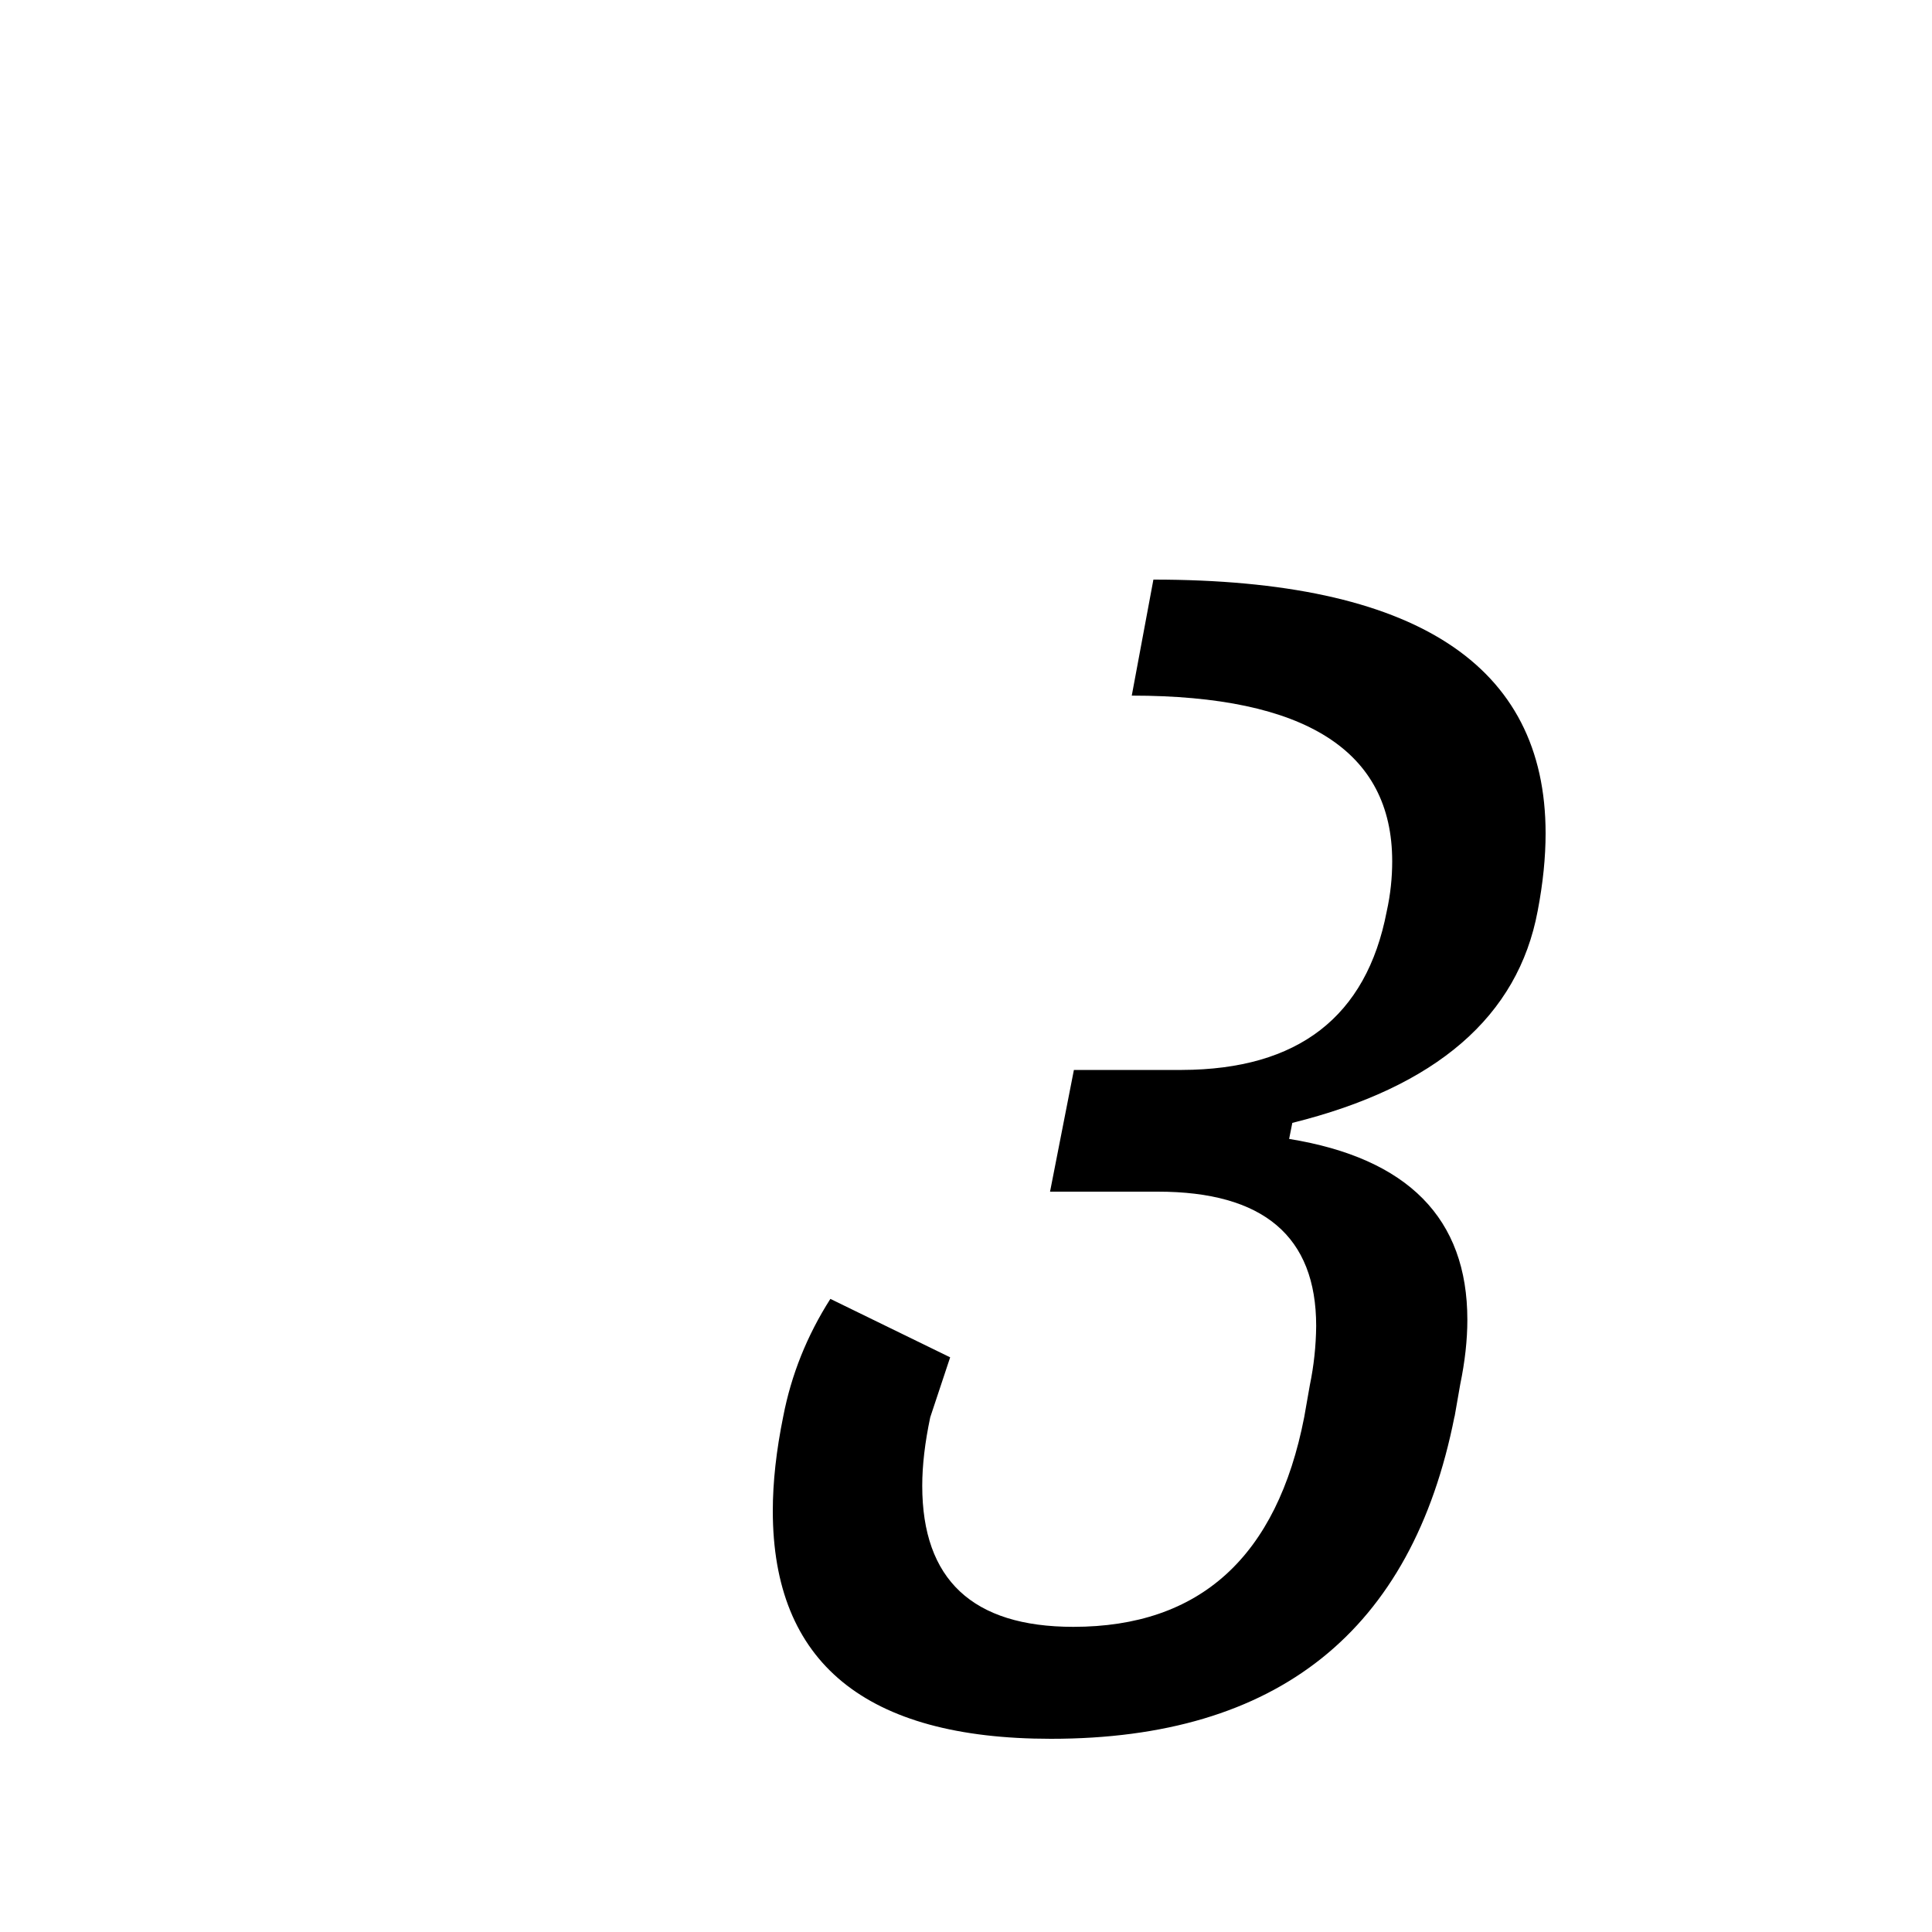
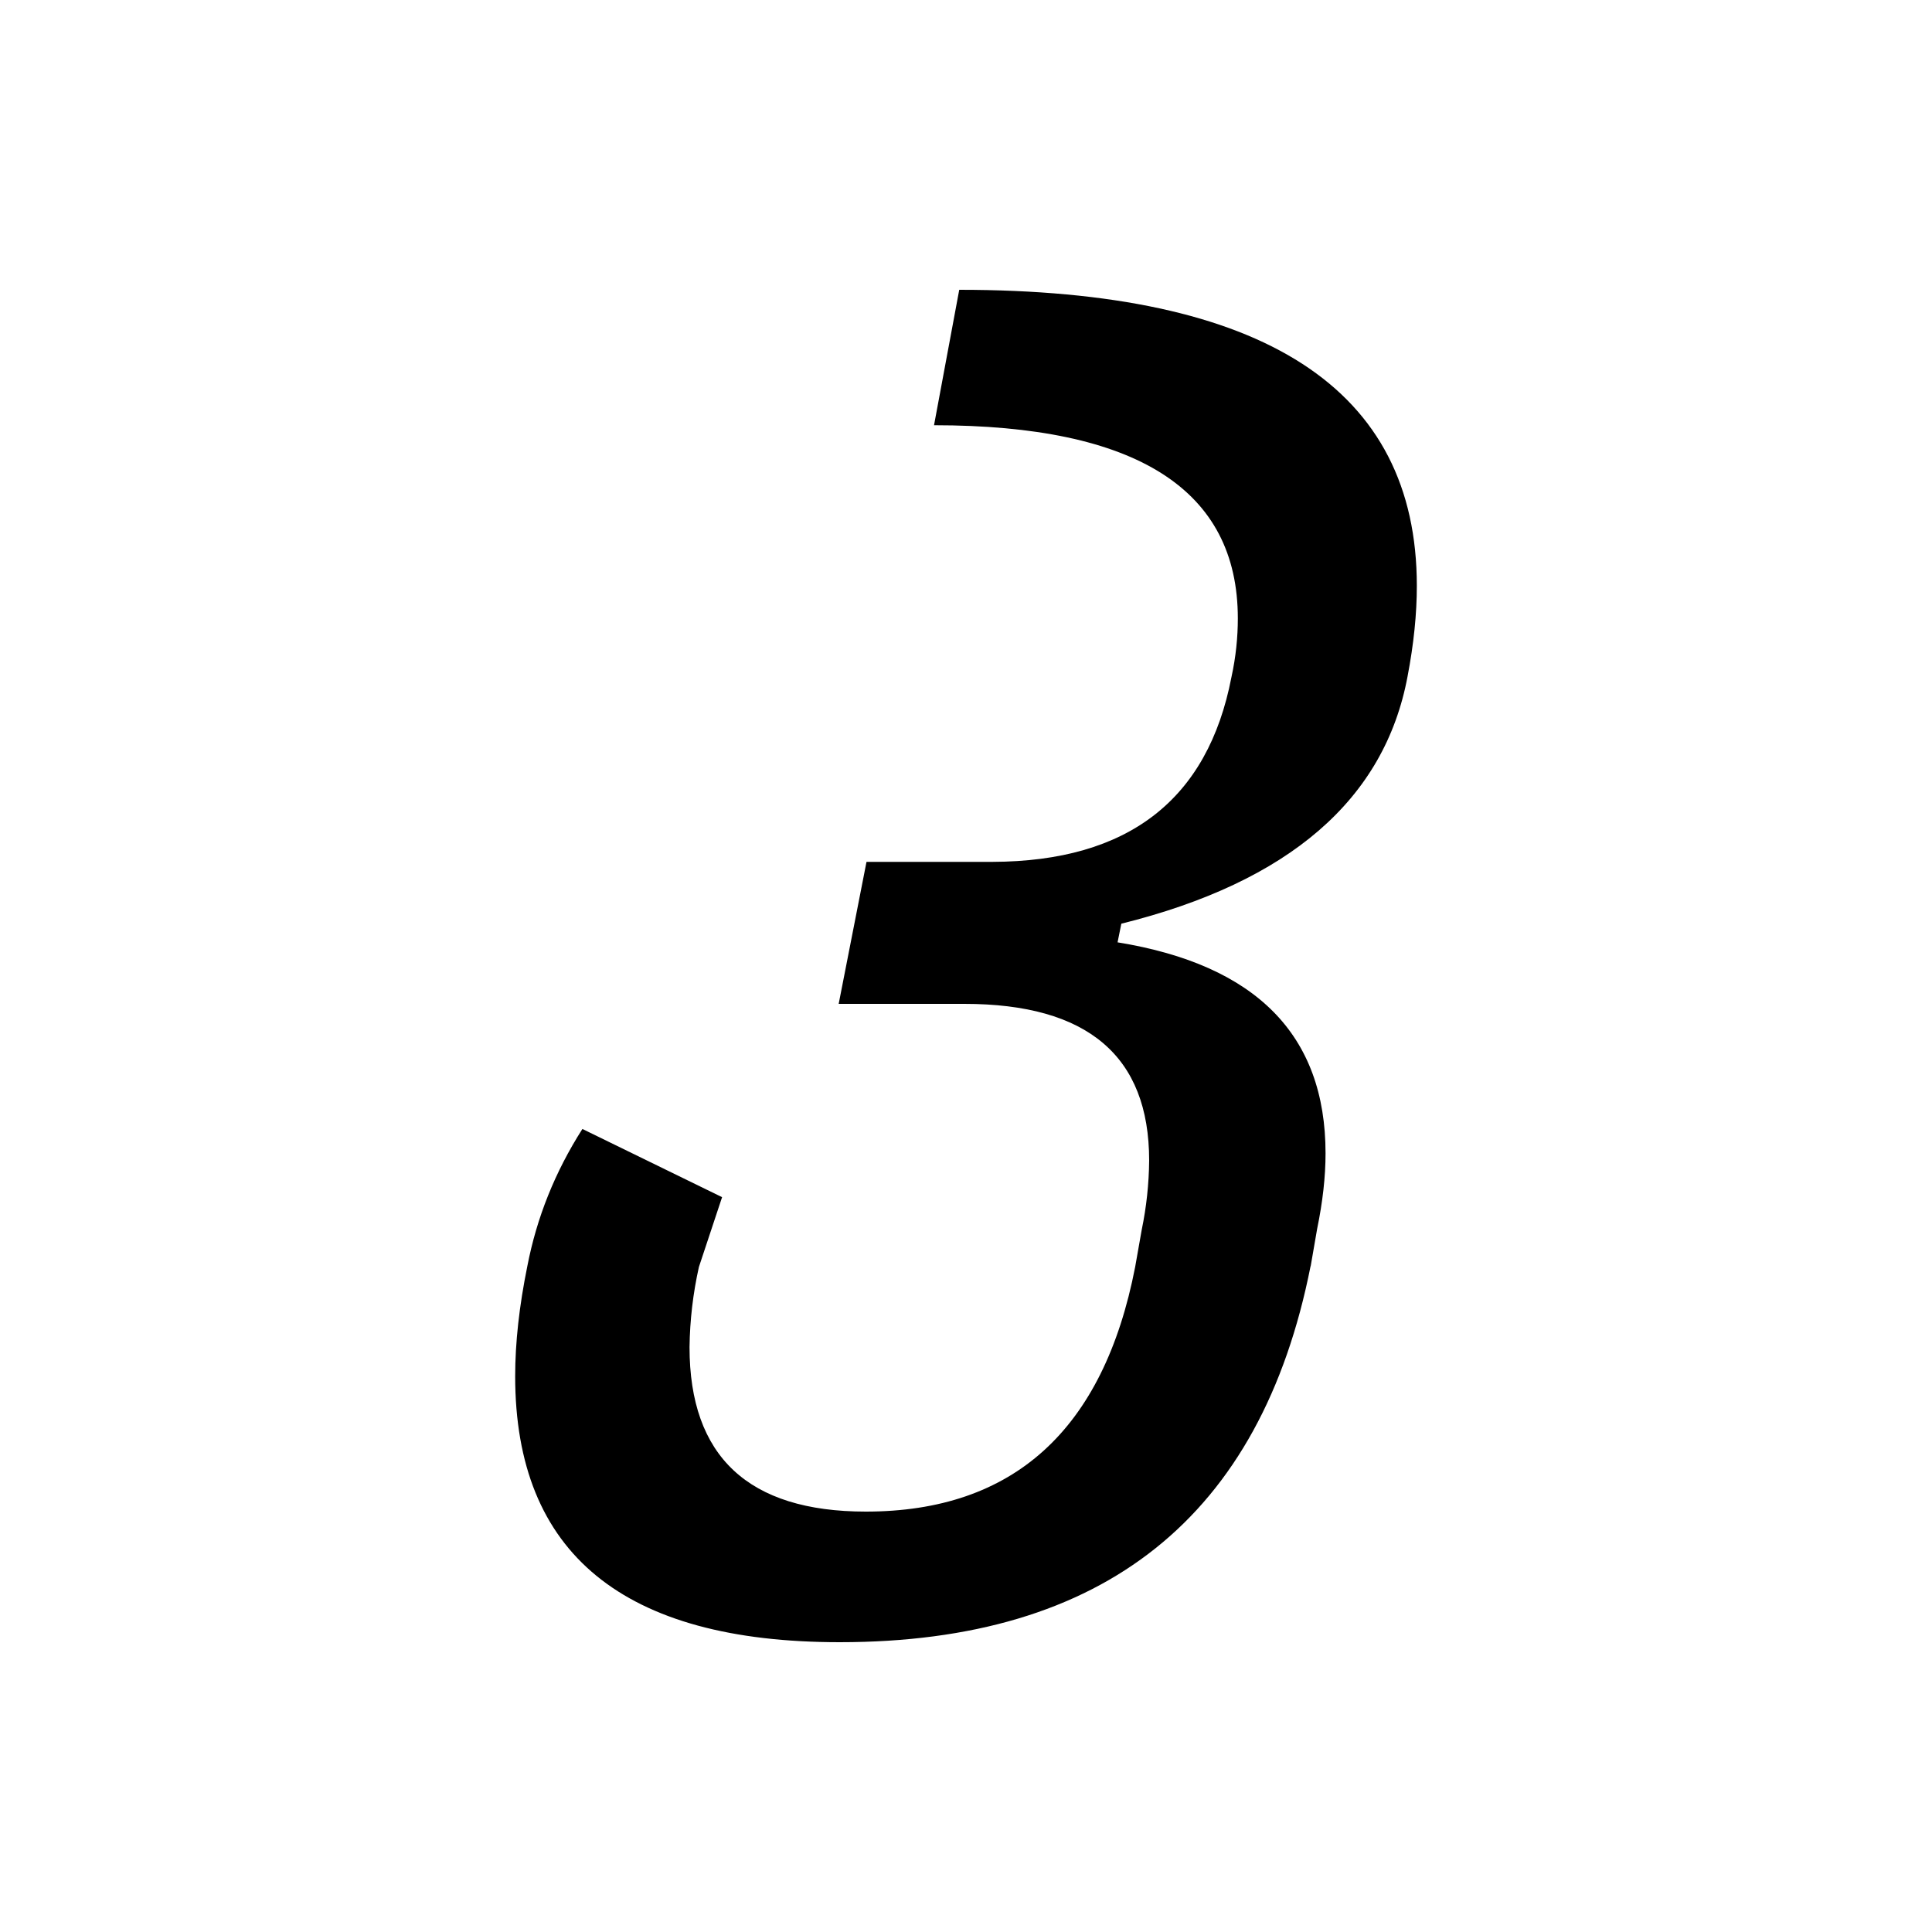
<svg xmlns="http://www.w3.org/2000/svg" width="20" height="20" viewBox="0 0 20 20">
-   <path d="M15.057 14.663C14.617 16.888 13.223 18 10.88 18 8.96 18 8 17.213 8 15.64c0-.298.036-.624.108-.977.083-.43.245-.836.488-1.217l1.24.605-.206.62c-.055.26-.083.497-.083.71 0 .97.52 1.46 1.564 1.46 1.31 0 2.108-.724 2.39-2.17l.058-.33a3.17 3.17 0 0 0 .066-.615c0-.927-.546-1.39-1.64-1.39H10.87l.247-1.26h1.118c1.203-.004 1.91-.55 2.12-1.64.04-.18.057-.355.057-.52 0-1.144-.9-1.715-2.696-1.715L11.94 6C14.646 6 16 6.877 16 8.627c0 .248-.027.516-.082.803-.204 1.092-1.05 1.824-2.54 2.194l-.033.166c1.23.2 1.845.823 1.845 1.872 0 .21-.025.433-.074.67l-.058.332" />
+   <path d="M13.567 13.107C13.053 15.703 11.427 17 8.693 17c-2.24 0-3.36-.918-3.36-2.753 0-.348.042-.728.126-1.14.097-.502.286-.975.57-1.42l1.446.706-.24.723a4.04 4.04 0 0 0-.097.829c0 1.131.607 1.703 1.825 1.703 1.528 0 2.46-.845 2.788-2.532l.068-.385a3.698 3.698 0 0 0 .077-.717c0-1.082-.637-1.622-1.913-1.622H8.682l.288-1.47h1.304c1.404-.005 2.229-.642 2.474-1.913.046-.21.066-.415.066-.607 0-1.335-1.05-2-3.145-2L9.93 3c3.157 0 4.737 1.023 4.737 3.065 0 .29-.032.602-.096.937-.238 1.274-1.225 2.128-2.963 2.56l-.039.193c1.435.233 2.153.96 2.153 2.184 0 .245-.03.505-.087.782l-.067.387" />
</svg>
